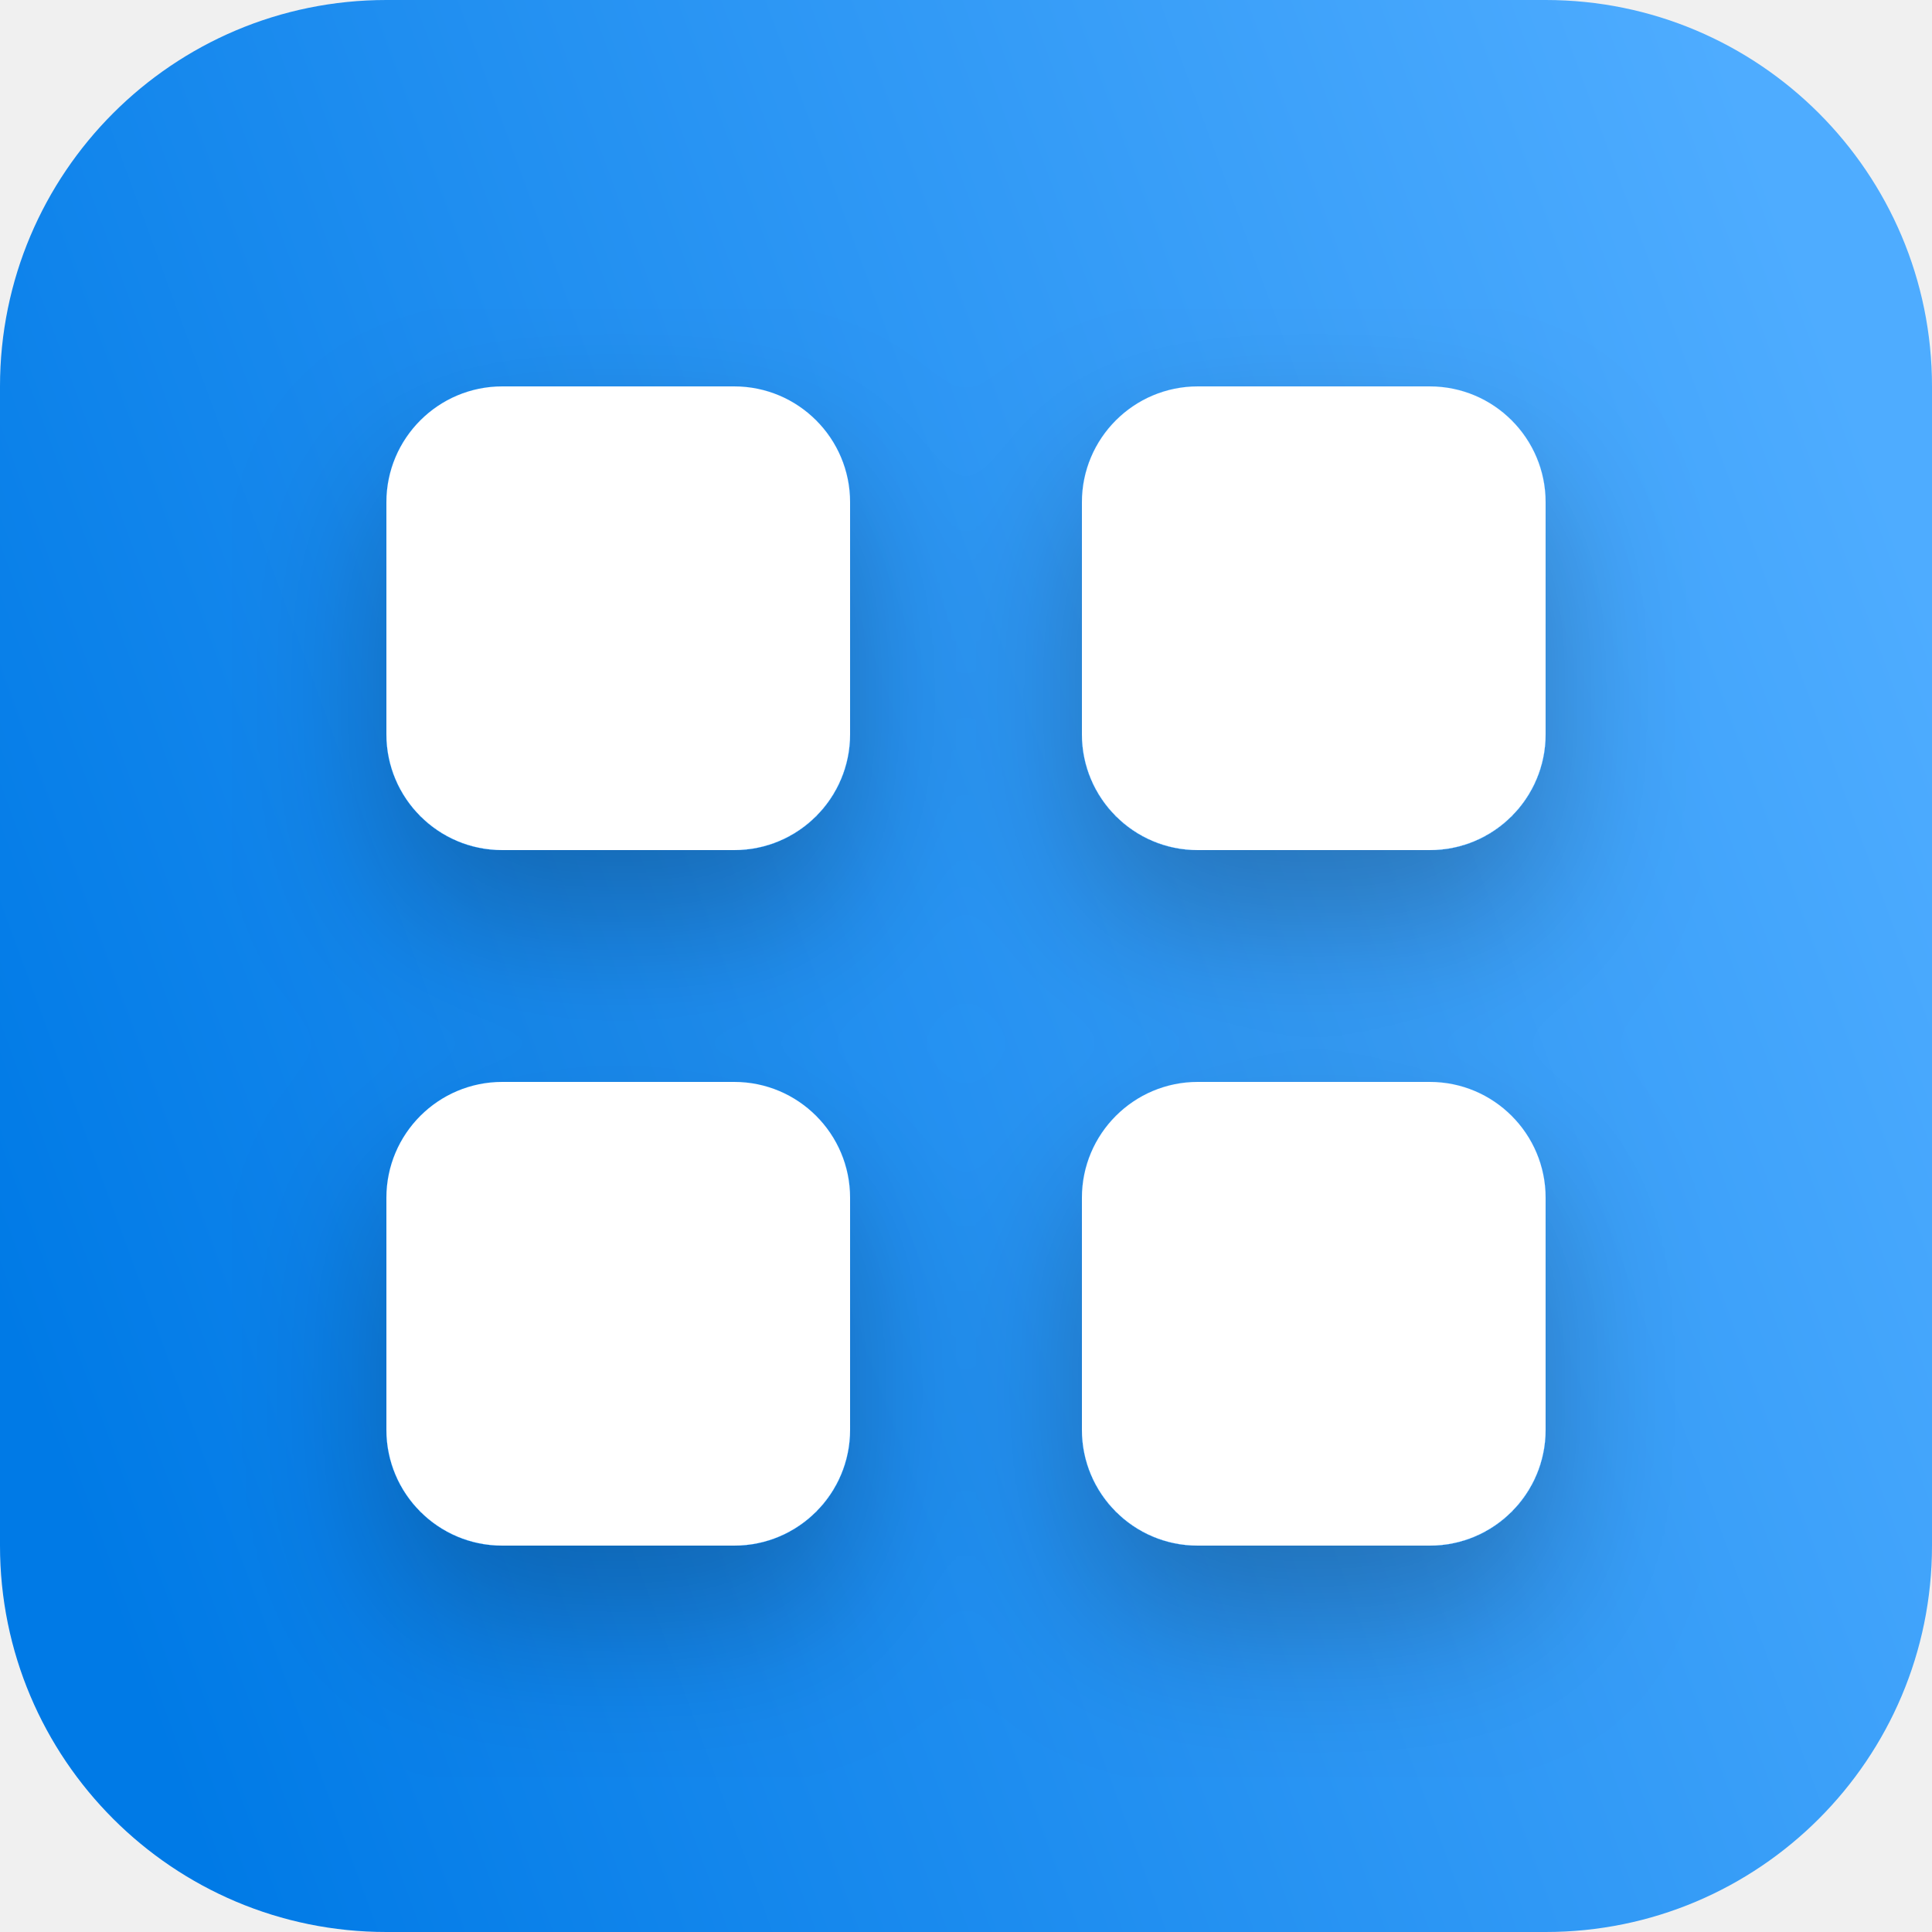
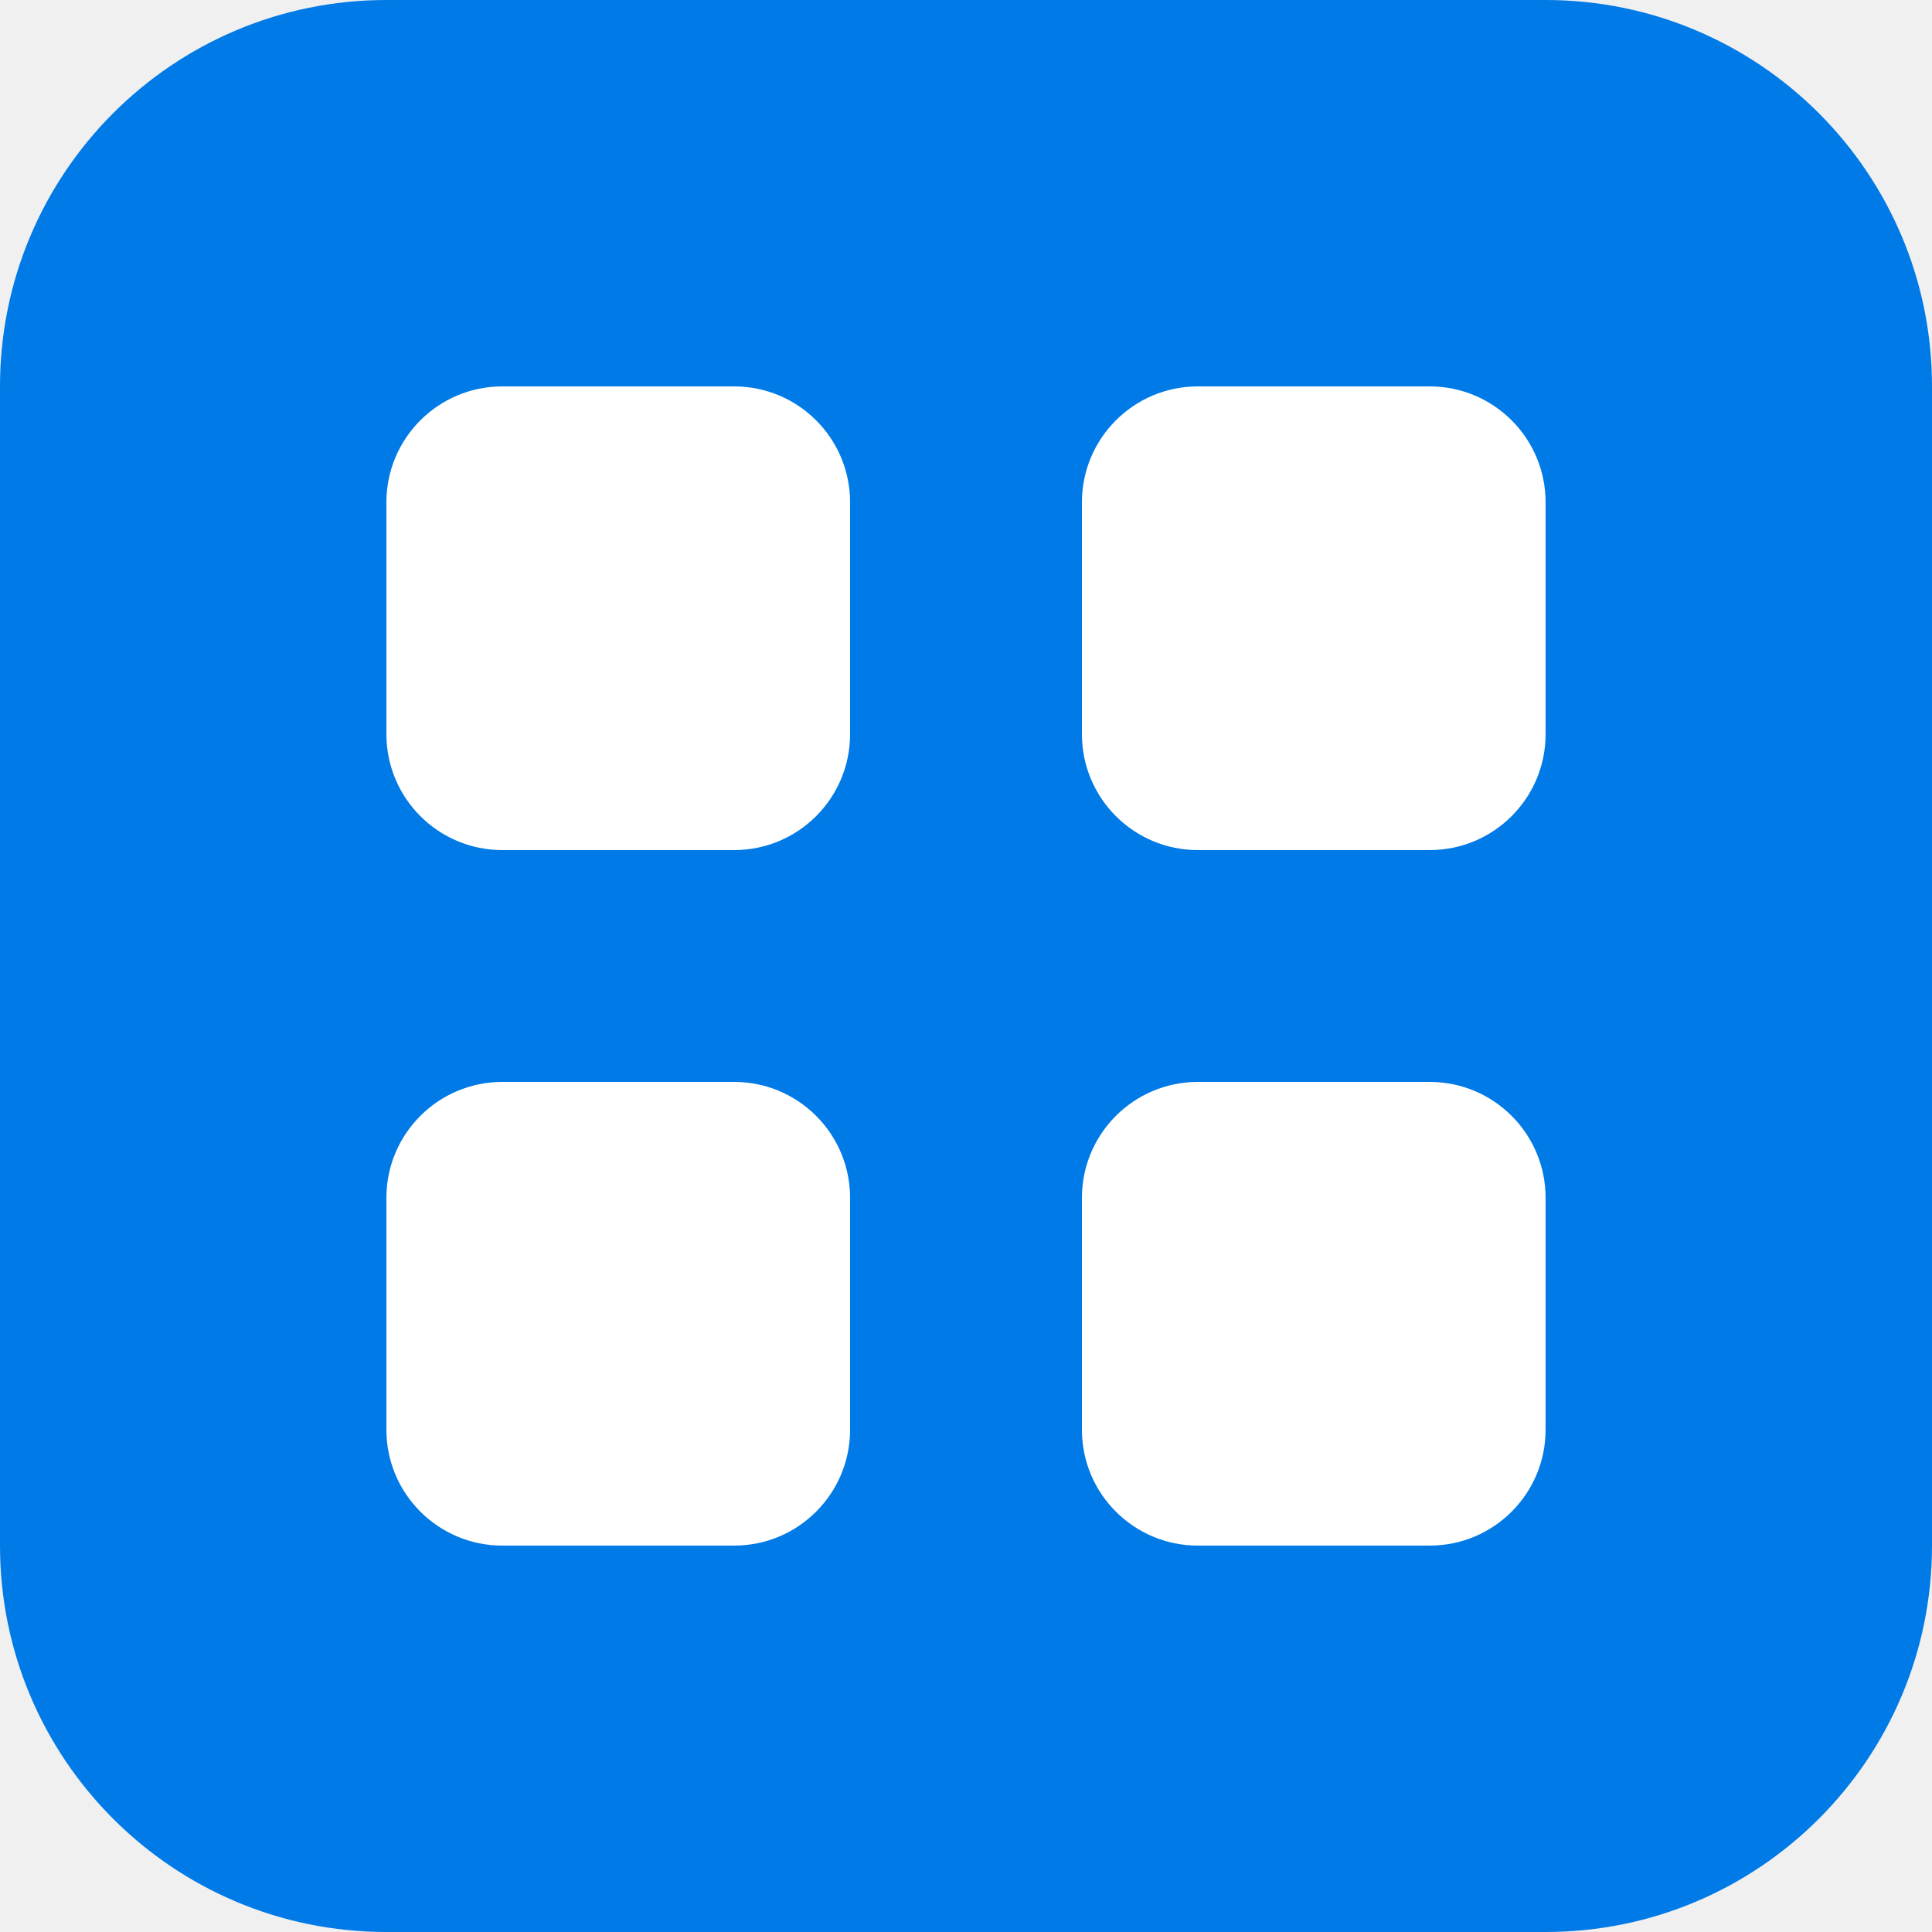
<svg xmlns="http://www.w3.org/2000/svg" width="50" height="50" viewBox="0 0 50 50" fill="none">
-   <rect width="50" height="50" rx="10" fill="url(#paint0_linear_90_12)" />
-   <g filter="url(#filter0_d_90_12)">
-     <path d="M10 19V13C10 11.343 11.343 10 13 10H19C20.657 10 22 11.343 22 13V19C22 20.657 20.657 22 19 22H13C11.343 22 10 20.657 10 19Z" fill="white" />
-     <path d="M28 19V13C28 11.343 29.343 10 31 10H37C38.657 10 40 11.343 40 13V19C40 20.657 38.657 22 37 22H31C29.343 22 28 20.657 28 19Z" fill="white" />
-     <path d="M31 28H37C38.657 28 40 29.343 40 31V37C40 38.657 38.657 40 37 40H31C29.343 40 28 38.657 28 37V31C28 29.343 29.343 28 31 28Z" fill="white" />
-     <path d="M13 28H19C20.657 28 22 29.343 22 31V37C22 38.657 20.657 40 19 40H13C11.343 40 10 38.657 10 37V31C10 29.343 11.343 28 13 28Z" fill="white" />
-   </g>
-   <defs>
-     <filter id="filter0_d_90_12" x="6" y="8" width="38" height="38" filterUnits="userSpaceOnUse" color-interpolation-filters="sRGB">
-       <feFlood flood-opacity="0" result="BackgroundImageFix" />
-       <feColorMatrix in="SourceAlpha" type="matrix" values="0 0 0 0 0 0 0 0 0 0 0 0 0 0 0 0 0 0 127 0" result="hardAlpha" />
-       <feOffset dy="2" />
-       <feGaussianBlur stdDeviation="2" />
-       <feComposite in2="hardAlpha" operator="out" />
-       <feColorMatrix type="matrix" values="0 0 0 0 0 0 0 0 0 0 0 0 0 0 0 0 0 0 0.25 0" />
-       <feBlend mode="normal" in2="BackgroundImageFix" result="effect1_dropShadow_90_12" />
-       <feBlend mode="normal" in="SourceGraphic" in2="effect1_dropShadow_90_12" result="shape" />
-     </filter>
-     <linearGradient id="paint0_linear_90_12" x1="-4.01778e-07" y1="34.174" x2="50" y2="15.826" gradientUnits="userSpaceOnUse">
-       <stop stop-color="#007AE6" />
-       <stop offset="1" stop-color="#4EACFF" />
-     </linearGradient>
-   </defs>
+   <rect width="50" height="50" rx="10" fill="#007AE6" />
+   <path d="M10 19V13C10 11.343 11.343 10 13 10H19C20.657 10 22 11.343 22 13V19C22 20.657 20.657 22 19 22H13C11.343 22 10 20.657 10 19Z" fill="white" />
+   <path d="M28 19V13C28 11.343 29.343 10 31 10H37C38.657 10 40 11.343 40 13V19C40 20.657 38.657 22 37 22H31C29.343 22 28 20.657 28 19Z" fill="white" />
+   <path d="M31 28H37C38.657 28 40 29.343 40 31V37C40 38.657 38.657 40 37 40H31C29.343 40 28 38.657 28 37V31C28 29.343 29.343 28 31 28Z" fill="white" />
+   <path d="M13 28H19C20.657 28 22 29.343 22 31V37C22 38.657 20.657 40 19 40H13C11.343 40 10 38.657 10 37V31C10 29.343 11.343 28 13 28Z" fill="white" />
</svg>
